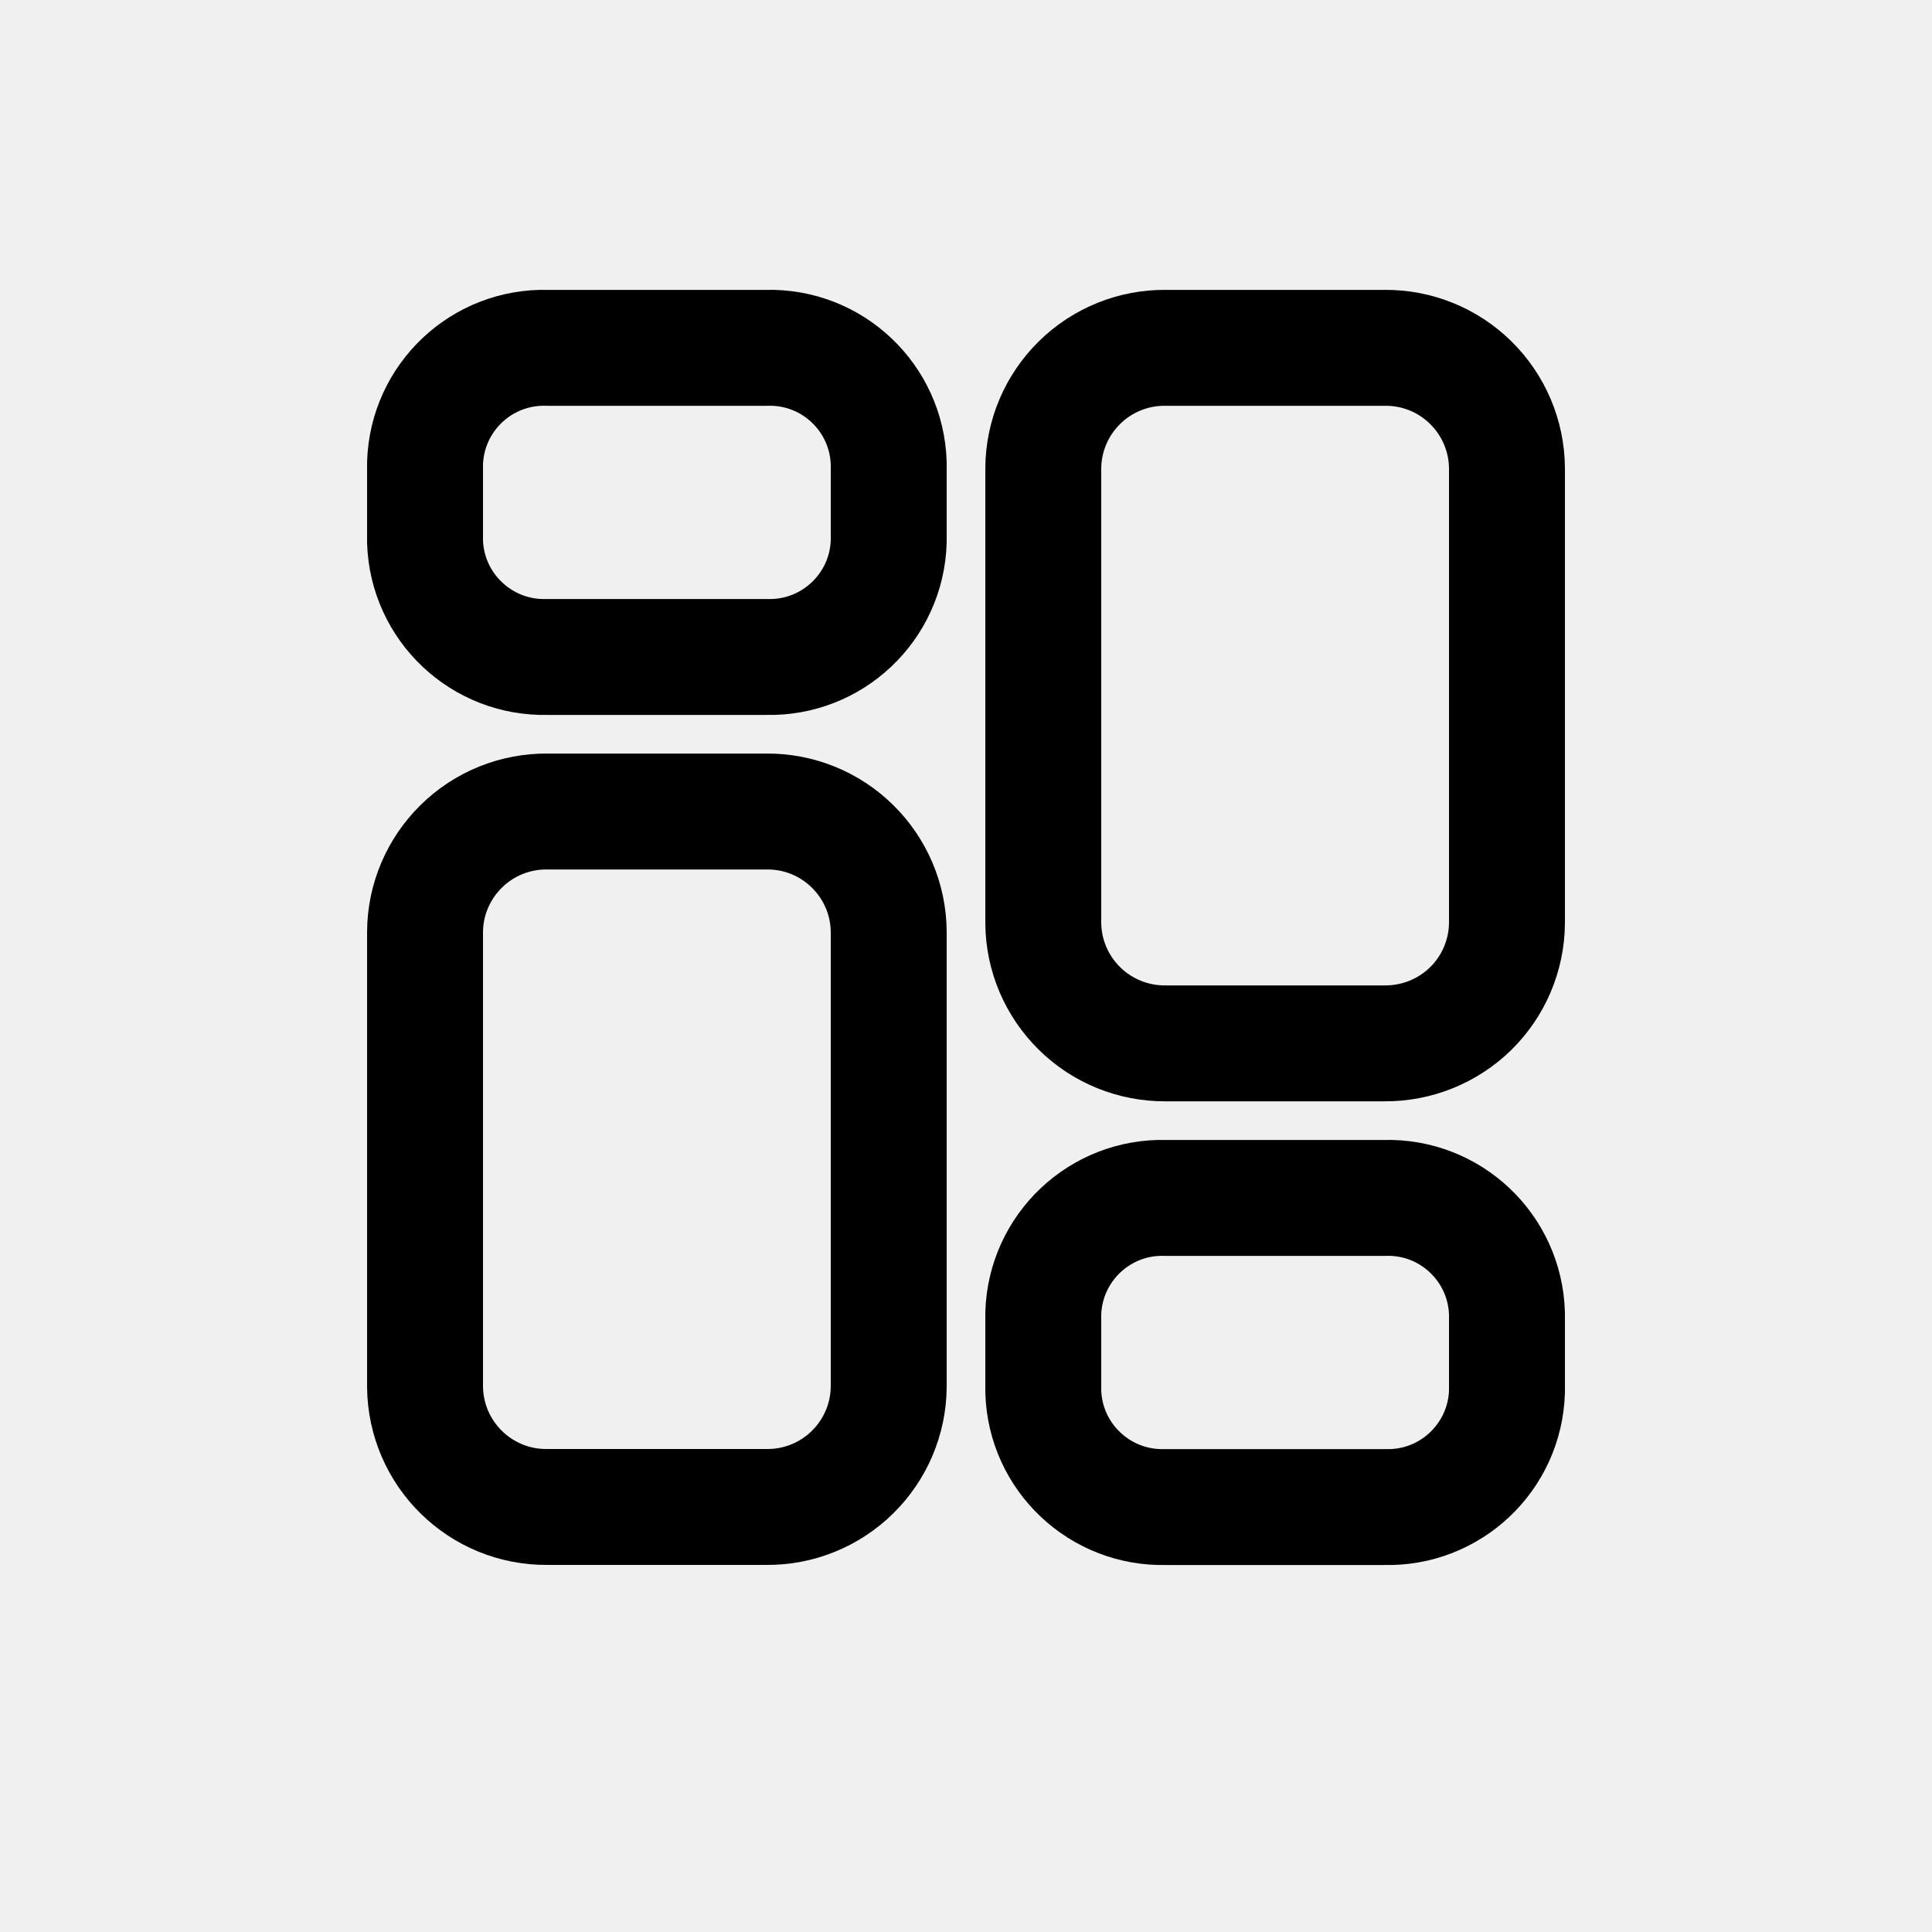
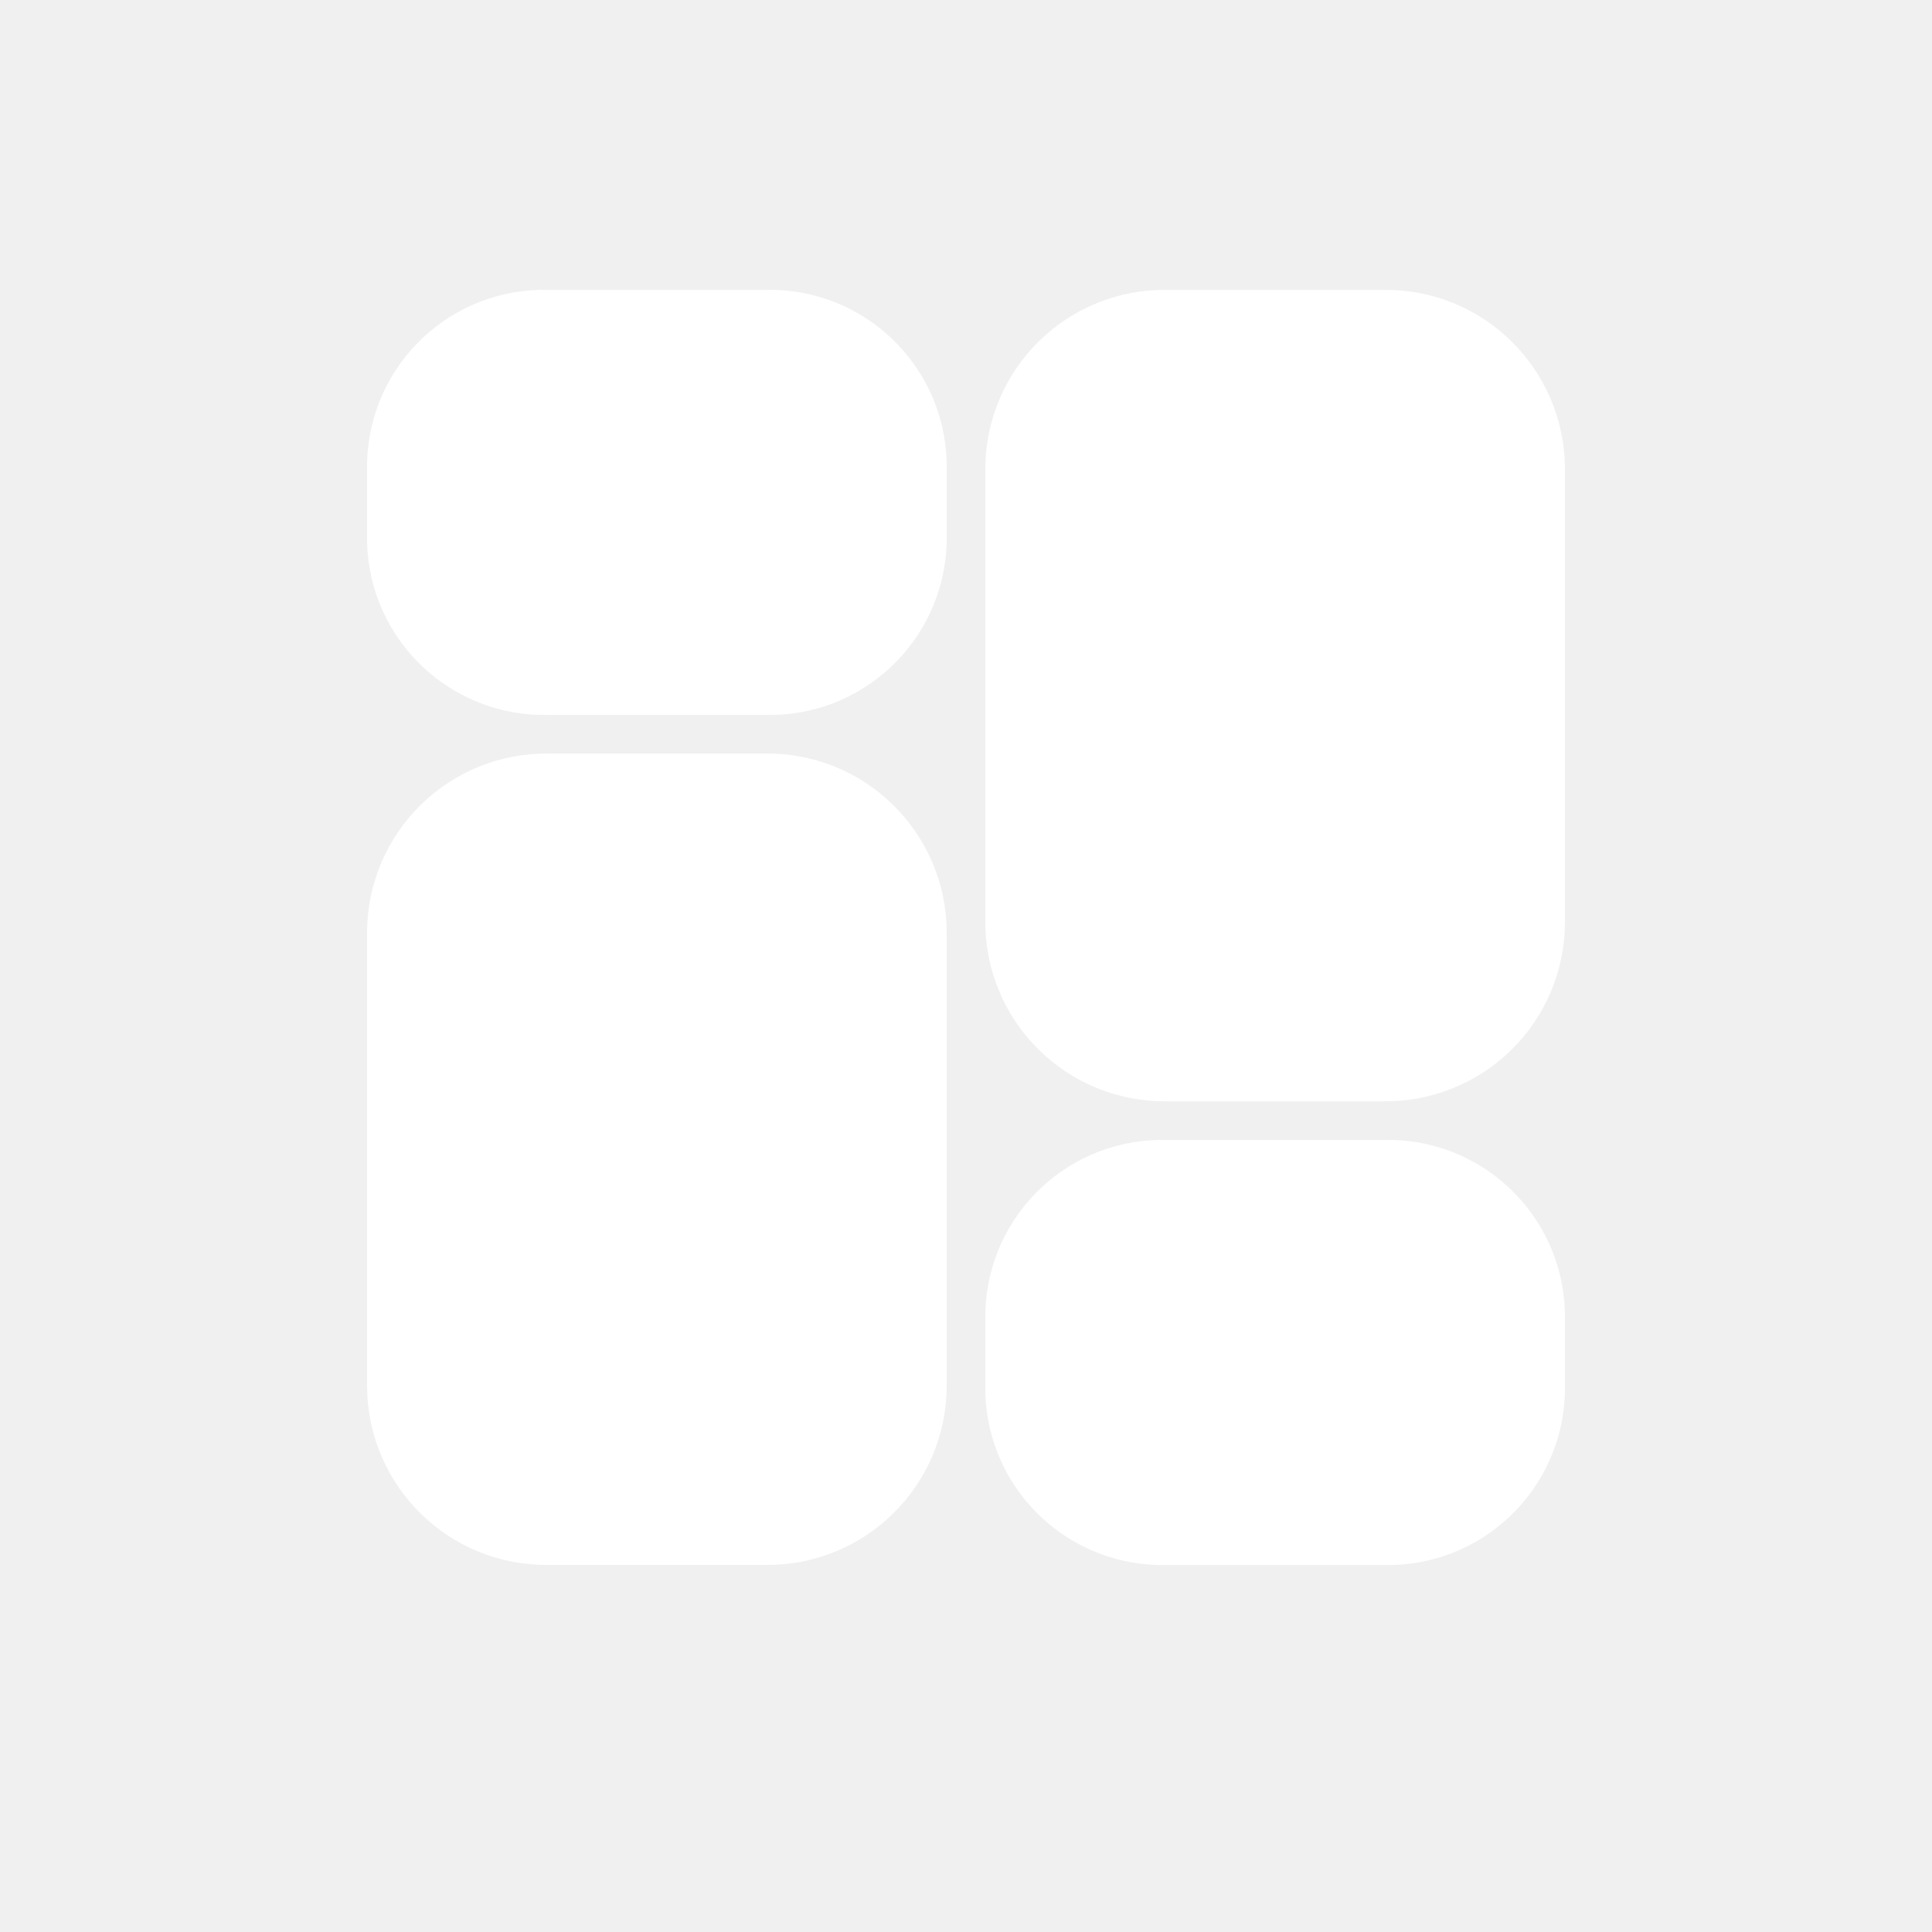
- <svg xmlns="http://www.w3.org/2000/svg" width="800px" height="800px" viewBox="0 -0.5 25 25" fill="none">
-   <path fill-rule="evenodd" clip-rule="evenodd" d="M9.918 10.001H7.082C6.666 9.997 6.265 10.159 5.969 10.451C5.672 10.743 5.503 11.14 5.5 11.556V17.445C5.508 18.312 6.216 19.008 7.082 19H9.918C10.334 19.004 10.735 18.842 11.031 18.55C11.328 18.258 11.497 17.861 11.5 17.445V11.556C11.497 11.14 11.328 10.743 11.031 10.451C10.735 10.159 10.334 9.997 9.918 10.001Z" stroke="#000000" stroke-width="1.5" stroke-linecap="round" stroke-linejoin="round" />
-   <path fill-rule="evenodd" clip-rule="evenodd" d="M9.918 4.001H7.082C6.233 3.977 5.526 4.645 5.5 5.494V6.508C5.526 7.356 6.233 8.024 7.082 8.001H9.918C10.767 8.024 11.474 7.356 11.5 6.508V5.494C11.474 4.645 10.767 3.977 9.918 4.001Z" stroke="#000000" stroke-width="1.5" stroke-linecap="round" stroke-linejoin="round" />
-   <path fill-rule="evenodd" clip-rule="evenodd" d="M15.082 13.001H17.917C18.333 13.004 18.734 12.842 19.031 12.551C19.328 12.259 19.497 11.861 19.5 11.445V5.557C19.497 5.141 19.328 4.743 19.031 4.451C18.735 4.159 18.334 3.997 17.918 4.001H15.082C14.666 3.997 14.265 4.159 13.969 4.451C13.672 4.743 13.503 5.141 13.5 5.557V11.445C13.503 11.861 13.672 12.258 13.969 12.55C14.265 12.842 14.666 13.004 15.082 13.001Z" stroke="#000000" stroke-width="1.5" stroke-linecap="round" stroke-linejoin="round" />
-   <path fill-rule="evenodd" clip-rule="evenodd" d="M15.082 19.001H17.917C18.766 19.025 19.474 18.357 19.5 17.508V16.494C19.474 15.645 18.767 14.977 17.918 15.001H15.082C14.233 14.977 13.526 15.645 13.5 16.494V17.507C13.525 18.356 14.233 19.024 15.082 19.001Z" stroke="#000000" stroke-width="1.5" stroke-linecap="round" stroke-linejoin="round" />
+ <svg xmlns="http://www.w3.org/2000/svg" width="100%" height="50px" viewBox="0 -0.5 25 25" fill="white">
+   <path fill-rule="evenodd" clip-rule="evenodd" d="M9.918 10.001H7.082C6.666 9.997 6.265 10.159 5.969 10.451C5.672 10.743 5.503 11.14 5.5 11.556V17.445C5.508 18.312 6.216 19.008 7.082 19H9.918C10.334 19.004 10.735 18.842 11.031 18.55C11.328 18.258 11.497 17.861 11.5 17.445V11.556C11.497 11.14 11.328 10.743 11.031 10.451C10.735 10.159 10.334 9.997 9.918 10.001Z" stroke="white" stroke-width="1.5" stroke-linecap="round" stroke-linejoin="round" />
+   <path fill-rule="evenodd" clip-rule="evenodd" d="M9.918 4.001H7.082C6.233 3.977 5.526 4.645 5.5 5.494V6.508C5.526 7.356 6.233 8.024 7.082 8.001H9.918C10.767 8.024 11.474 7.356 11.5 6.508V5.494C11.474 4.645 10.767 3.977 9.918 4.001Z" stroke="white" stroke-width="1.5" stroke-linecap="round" stroke-linejoin="round" />
+   <path fill-rule="evenodd" clip-rule="evenodd" d="M15.082 13.001H17.917C18.333 13.004 18.734 12.842 19.031 12.551C19.328 12.259 19.497 11.861 19.5 11.445V5.557C19.497 5.141 19.328 4.743 19.031 4.451C18.735 4.159 18.334 3.997 17.918 4.001H15.082C14.666 3.997 14.265 4.159 13.969 4.451C13.672 4.743 13.503 5.141 13.5 5.557V11.445C13.503 11.861 13.672 12.258 13.969 12.55C14.265 12.842 14.666 13.004 15.082 13.001Z" stroke="white" stroke-width="1.5" stroke-linecap="round" stroke-linejoin="round" />
+   <path fill-rule="evenodd" clip-rule="evenodd" d="M15.082 19.001H17.917C18.766 19.025 19.474 18.357 19.5 17.508V16.494C19.474 15.645 18.767 14.977 17.918 15.001H15.082C14.233 14.977 13.526 15.645 13.5 16.494V17.507C13.525 18.356 14.233 19.024 15.082 19.001Z" stroke="white" stroke-width="1.5" stroke-linecap="round" stroke-linejoin="round" />
</svg>
